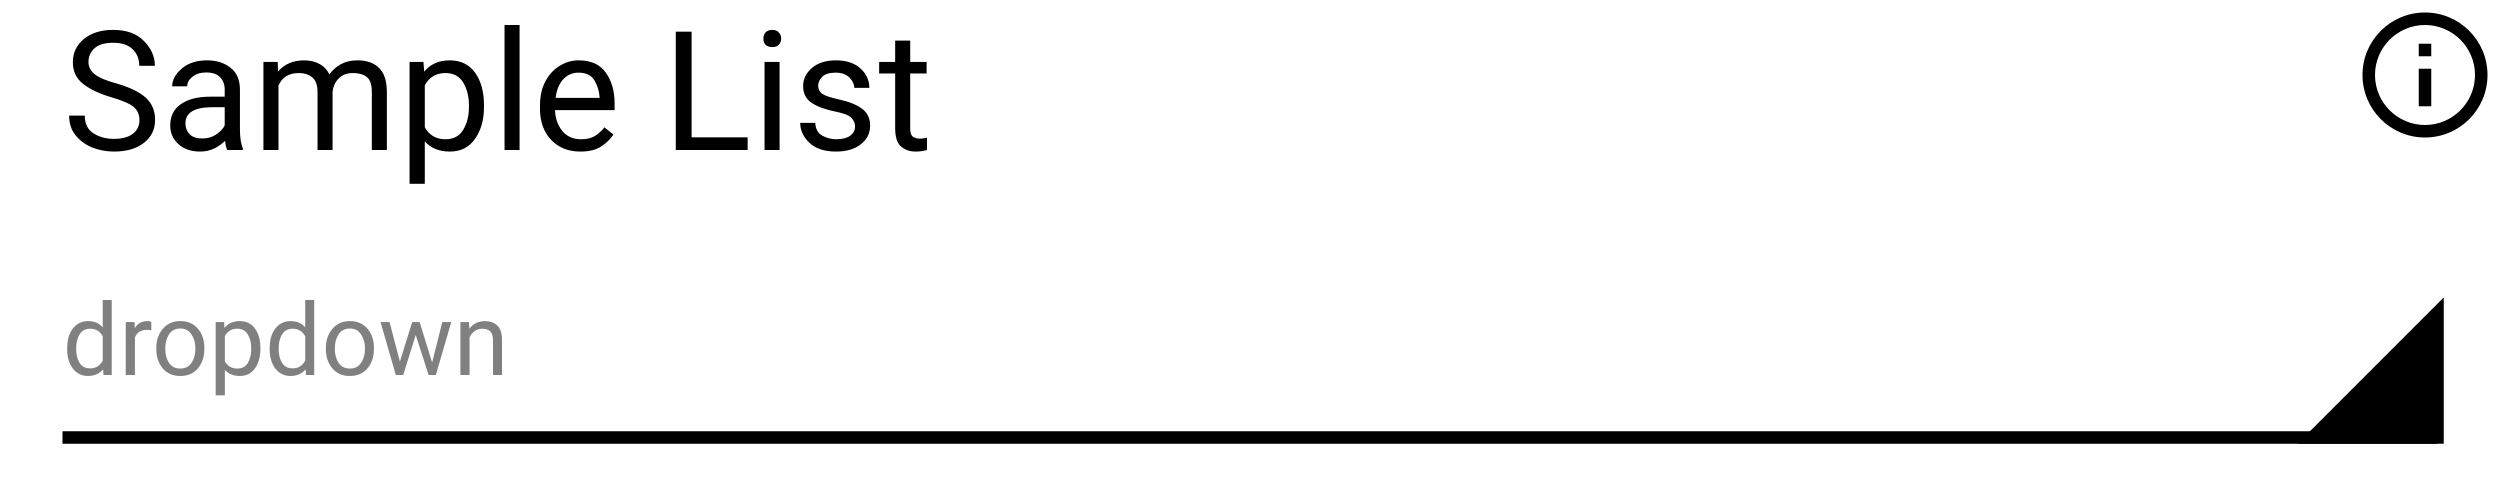
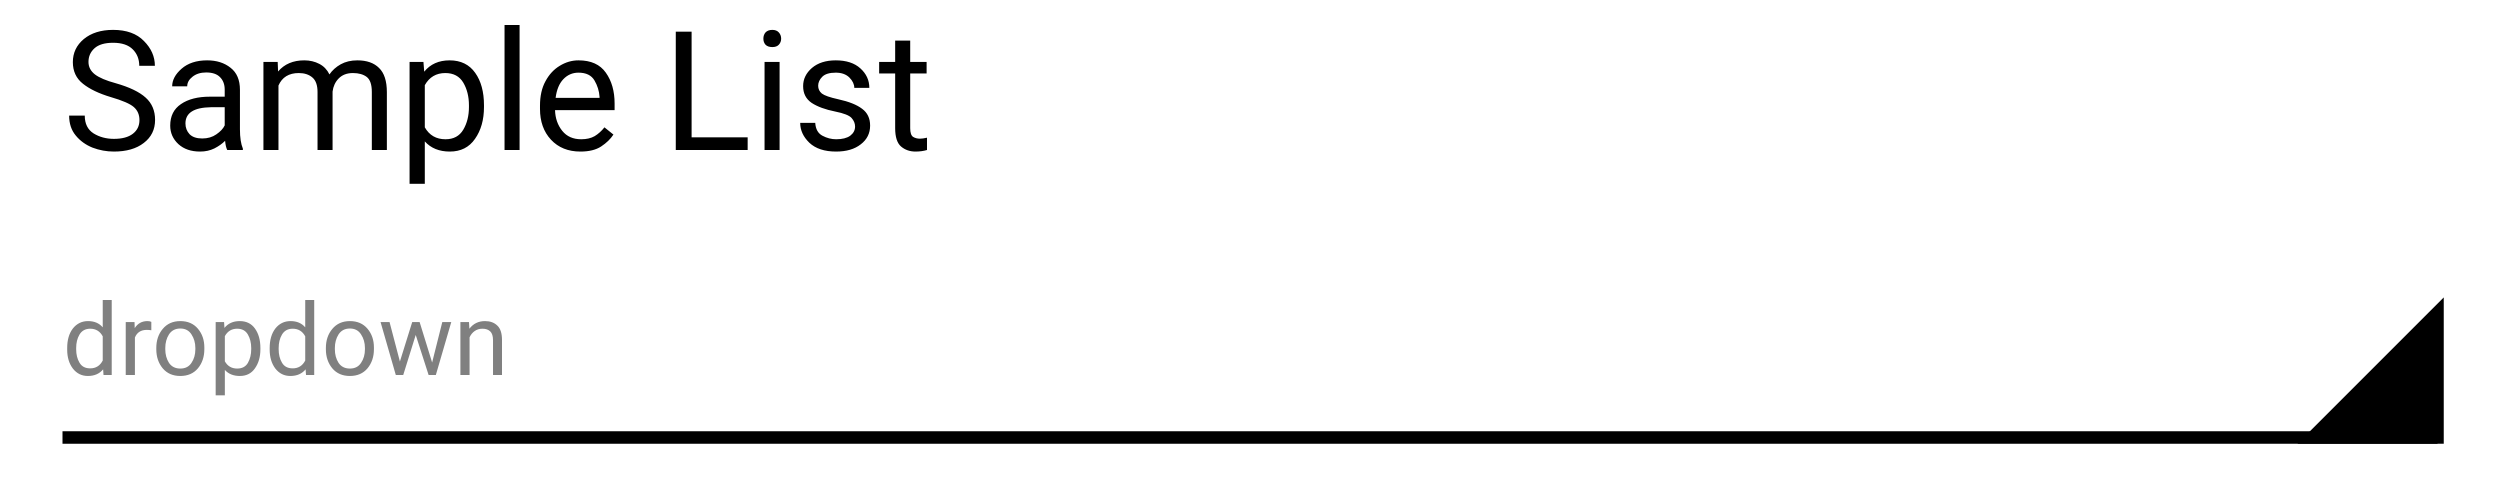
<svg xmlns="http://www.w3.org/2000/svg" width="200" height="40" version="1.1">
  <style>
@font-face {
    font-family: 'Roboto';
    src: url('/usr/share/fonts/truetype/roboto/Roboto.ttf') format('truetype');
    font-weight: normal;
    font-style: normal;
}

</style>
  <rect x="0" y="0" width="200" height="40" fill="white" stroke-width="0" />
  <path d="M 5 35 L 195 35" stroke="black" fill="black" stroke-width="1" />
  <path d="M 185 35 L 195 35 L 195 25 Z" stroke="black" fill="black" stroke-width="1" />
  <text x="5" y="30" font-family="Roboto" font-size="8" fill="gray"> dropdown </text>

line 5,75 195,75 
polyline 180,75 195,75 195,60

fill gray
stroke gray
stroke-width 0
stroke-opacity 0

font-size 10
text 10,70 "Dropdown"		
<text x="5" y="12" font-family="Roboto" font-size="10pt" fill="black"> Sample List </text>
stroke black
fill black
stroke-width 0
stroke-opacity 0
font-size 16
- <g transform="translate(188,0) scale(.5)">
-     <path width="20" height="20" x="160" y="4" d="M11,9H13V7H11M12,20C7.59,20 4,16.41 4,12C4,7.59 7.59,4 12,4C16.41,4 20,7.59 20,12C20,16.41 16.41,20 12,20M12,2A10,10 0 0,0 2,12A10,10 0 0,0 12,22A10,10 0 0,0 22,12A10,10 0 0,0 12,2M11,17H13V11H11V17Z" />
-   </g>
</svg>
